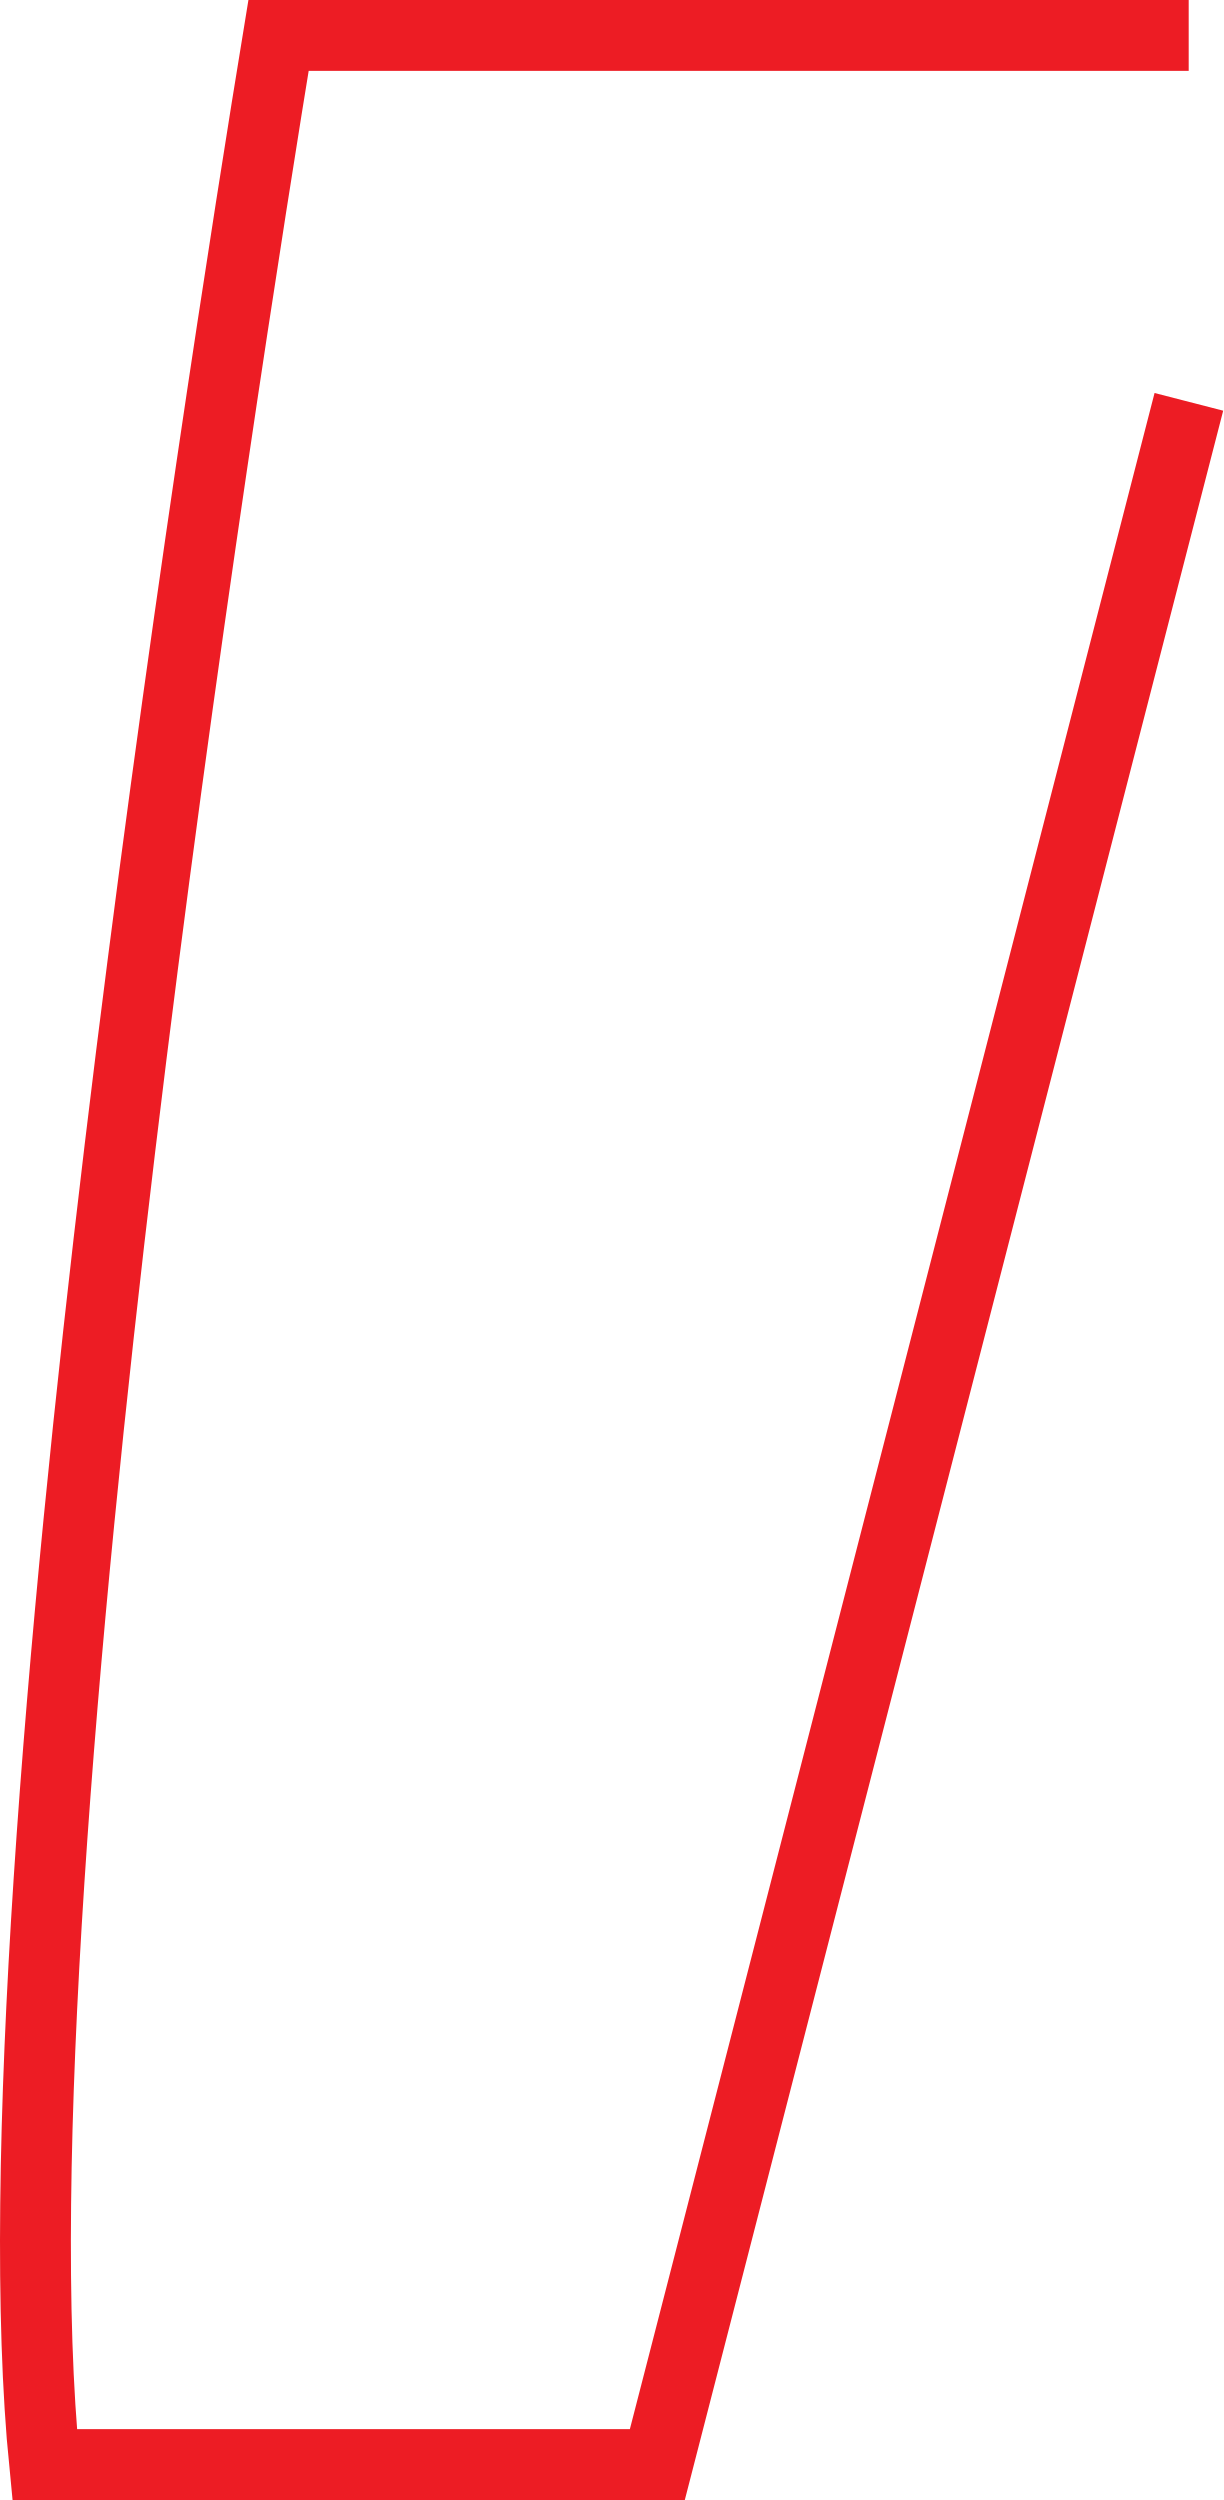
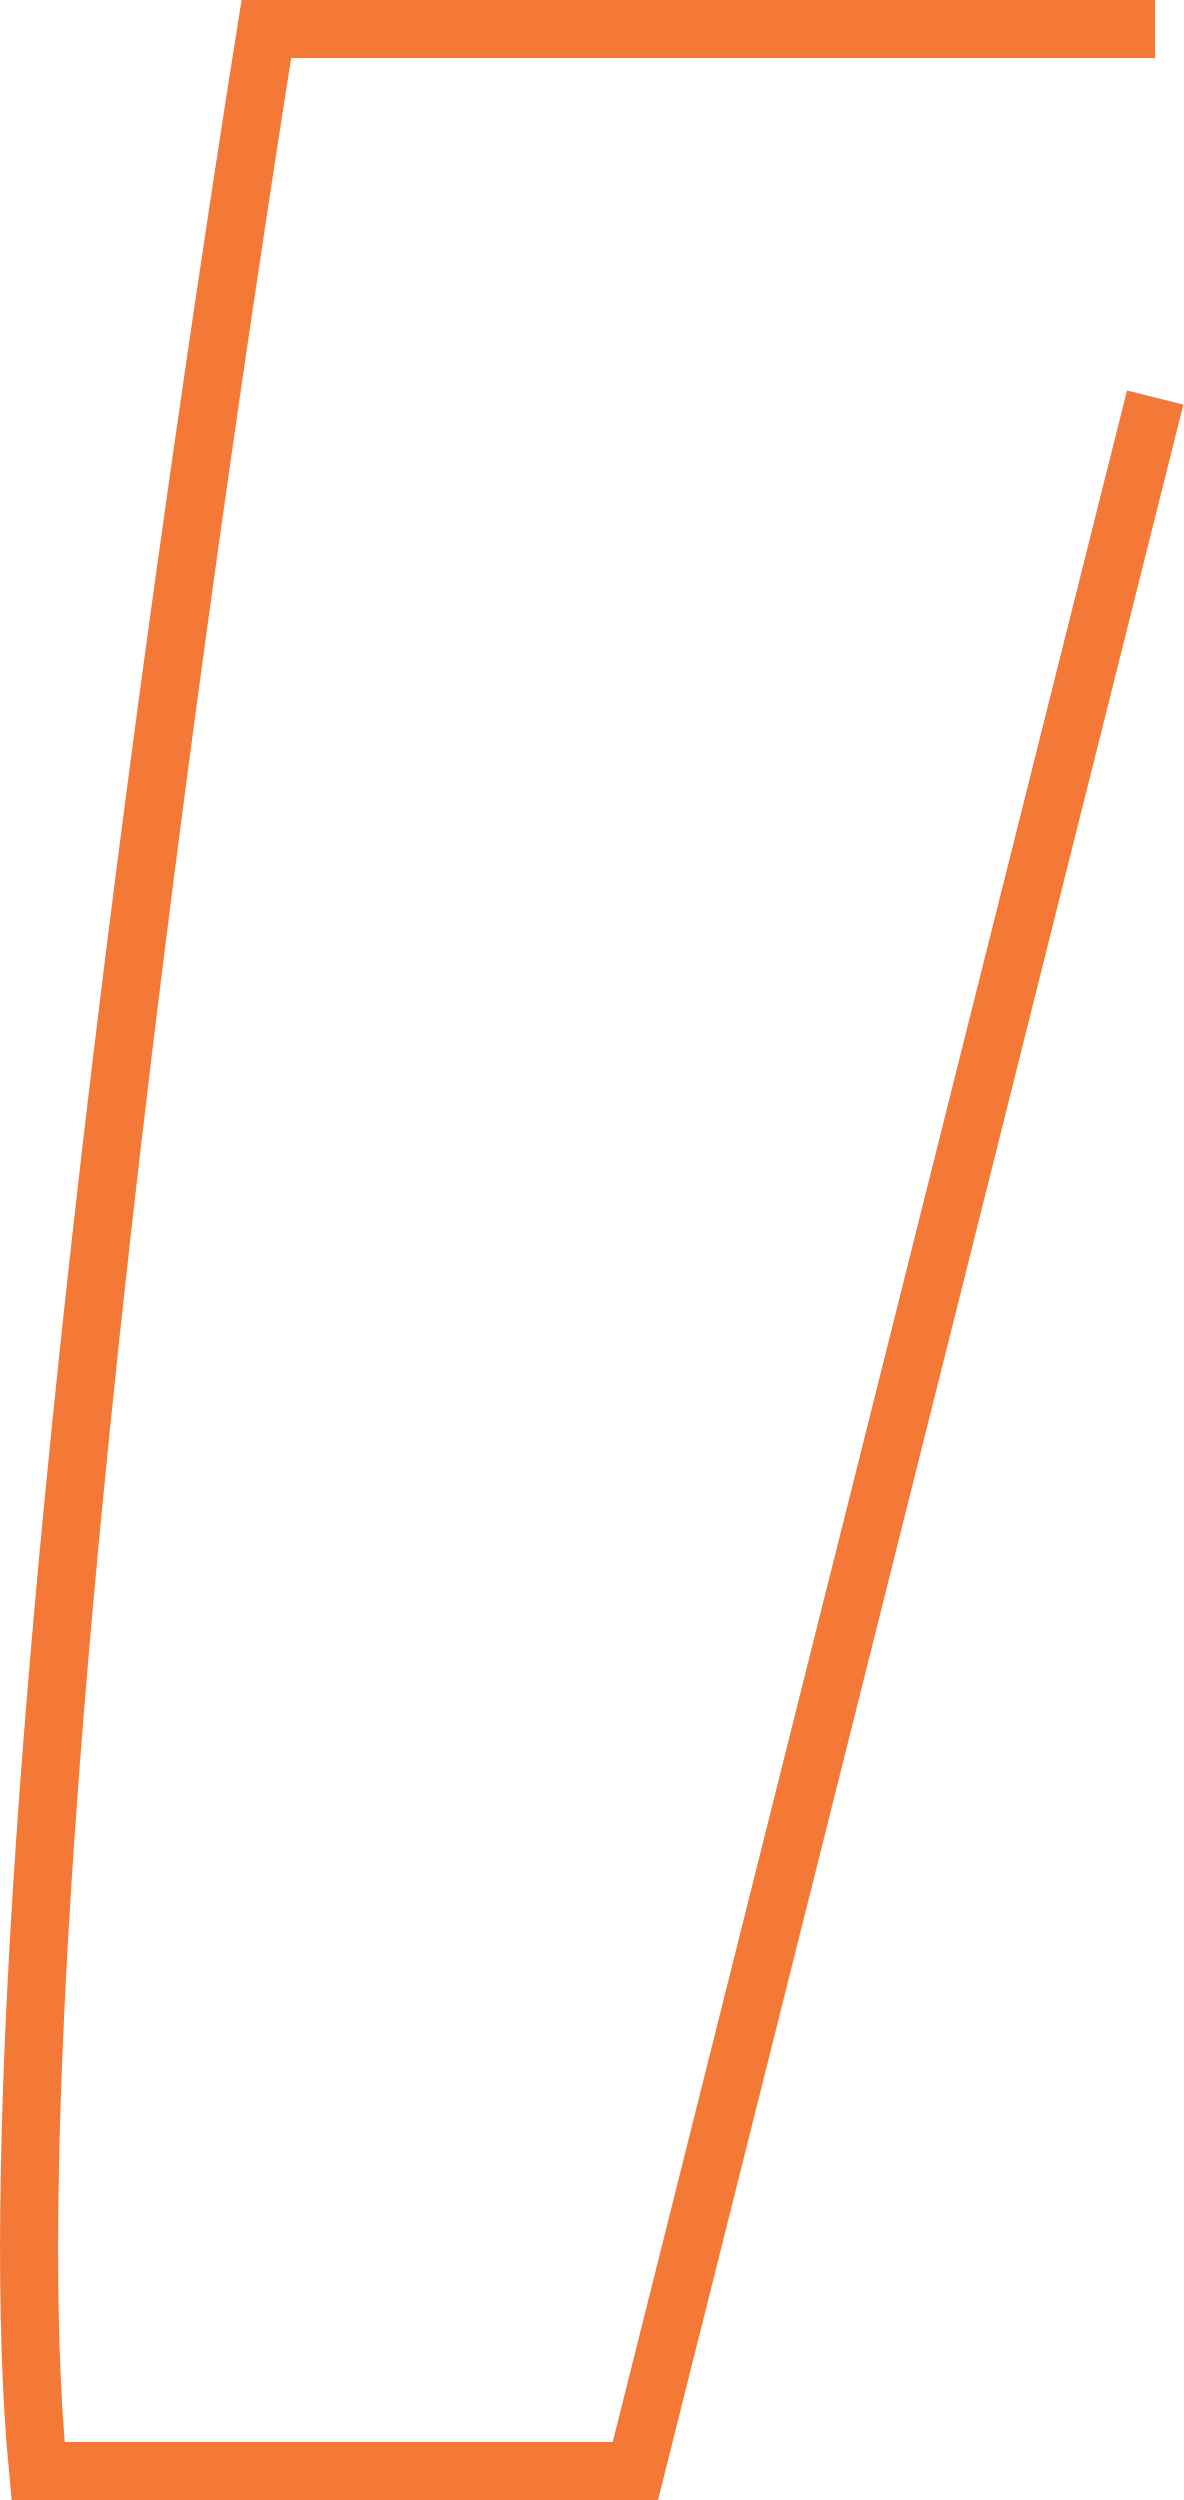
- <svg xmlns="http://www.w3.org/2000/svg" viewBox="0 0 69.03 141.1">
+ <svg xmlns="http://www.w3.org/2000/svg" viewBox="0 0 81.48 172.14">
  <defs>
-     <style>.cls-1{fill:none;stroke:#ed1c24;stroke-miterlimit:10;stroke-width:4px;}</style>
+     <style>.cls-1{fill:none;stroke:#f47937;stroke-miterlimit:10;stroke-width:4px;}</style>
  </defs>
  <g id="Layer_2" data-name="Layer 2">
    <g id="Layer_1-2" data-name="Layer 1">
-       <path class="cls-1" d="M67.1,22.68l-30,116.42H2.52C-.8,105.77,12.77,20,15.72,2H67.09" />
+       <path class="cls-1" d="M79.54,27.37,43.75,170.14H2.62C-1.33,129.25,14.83,24.05,18.34,2H79.53" />
    </g>
  </g>
</svg>
